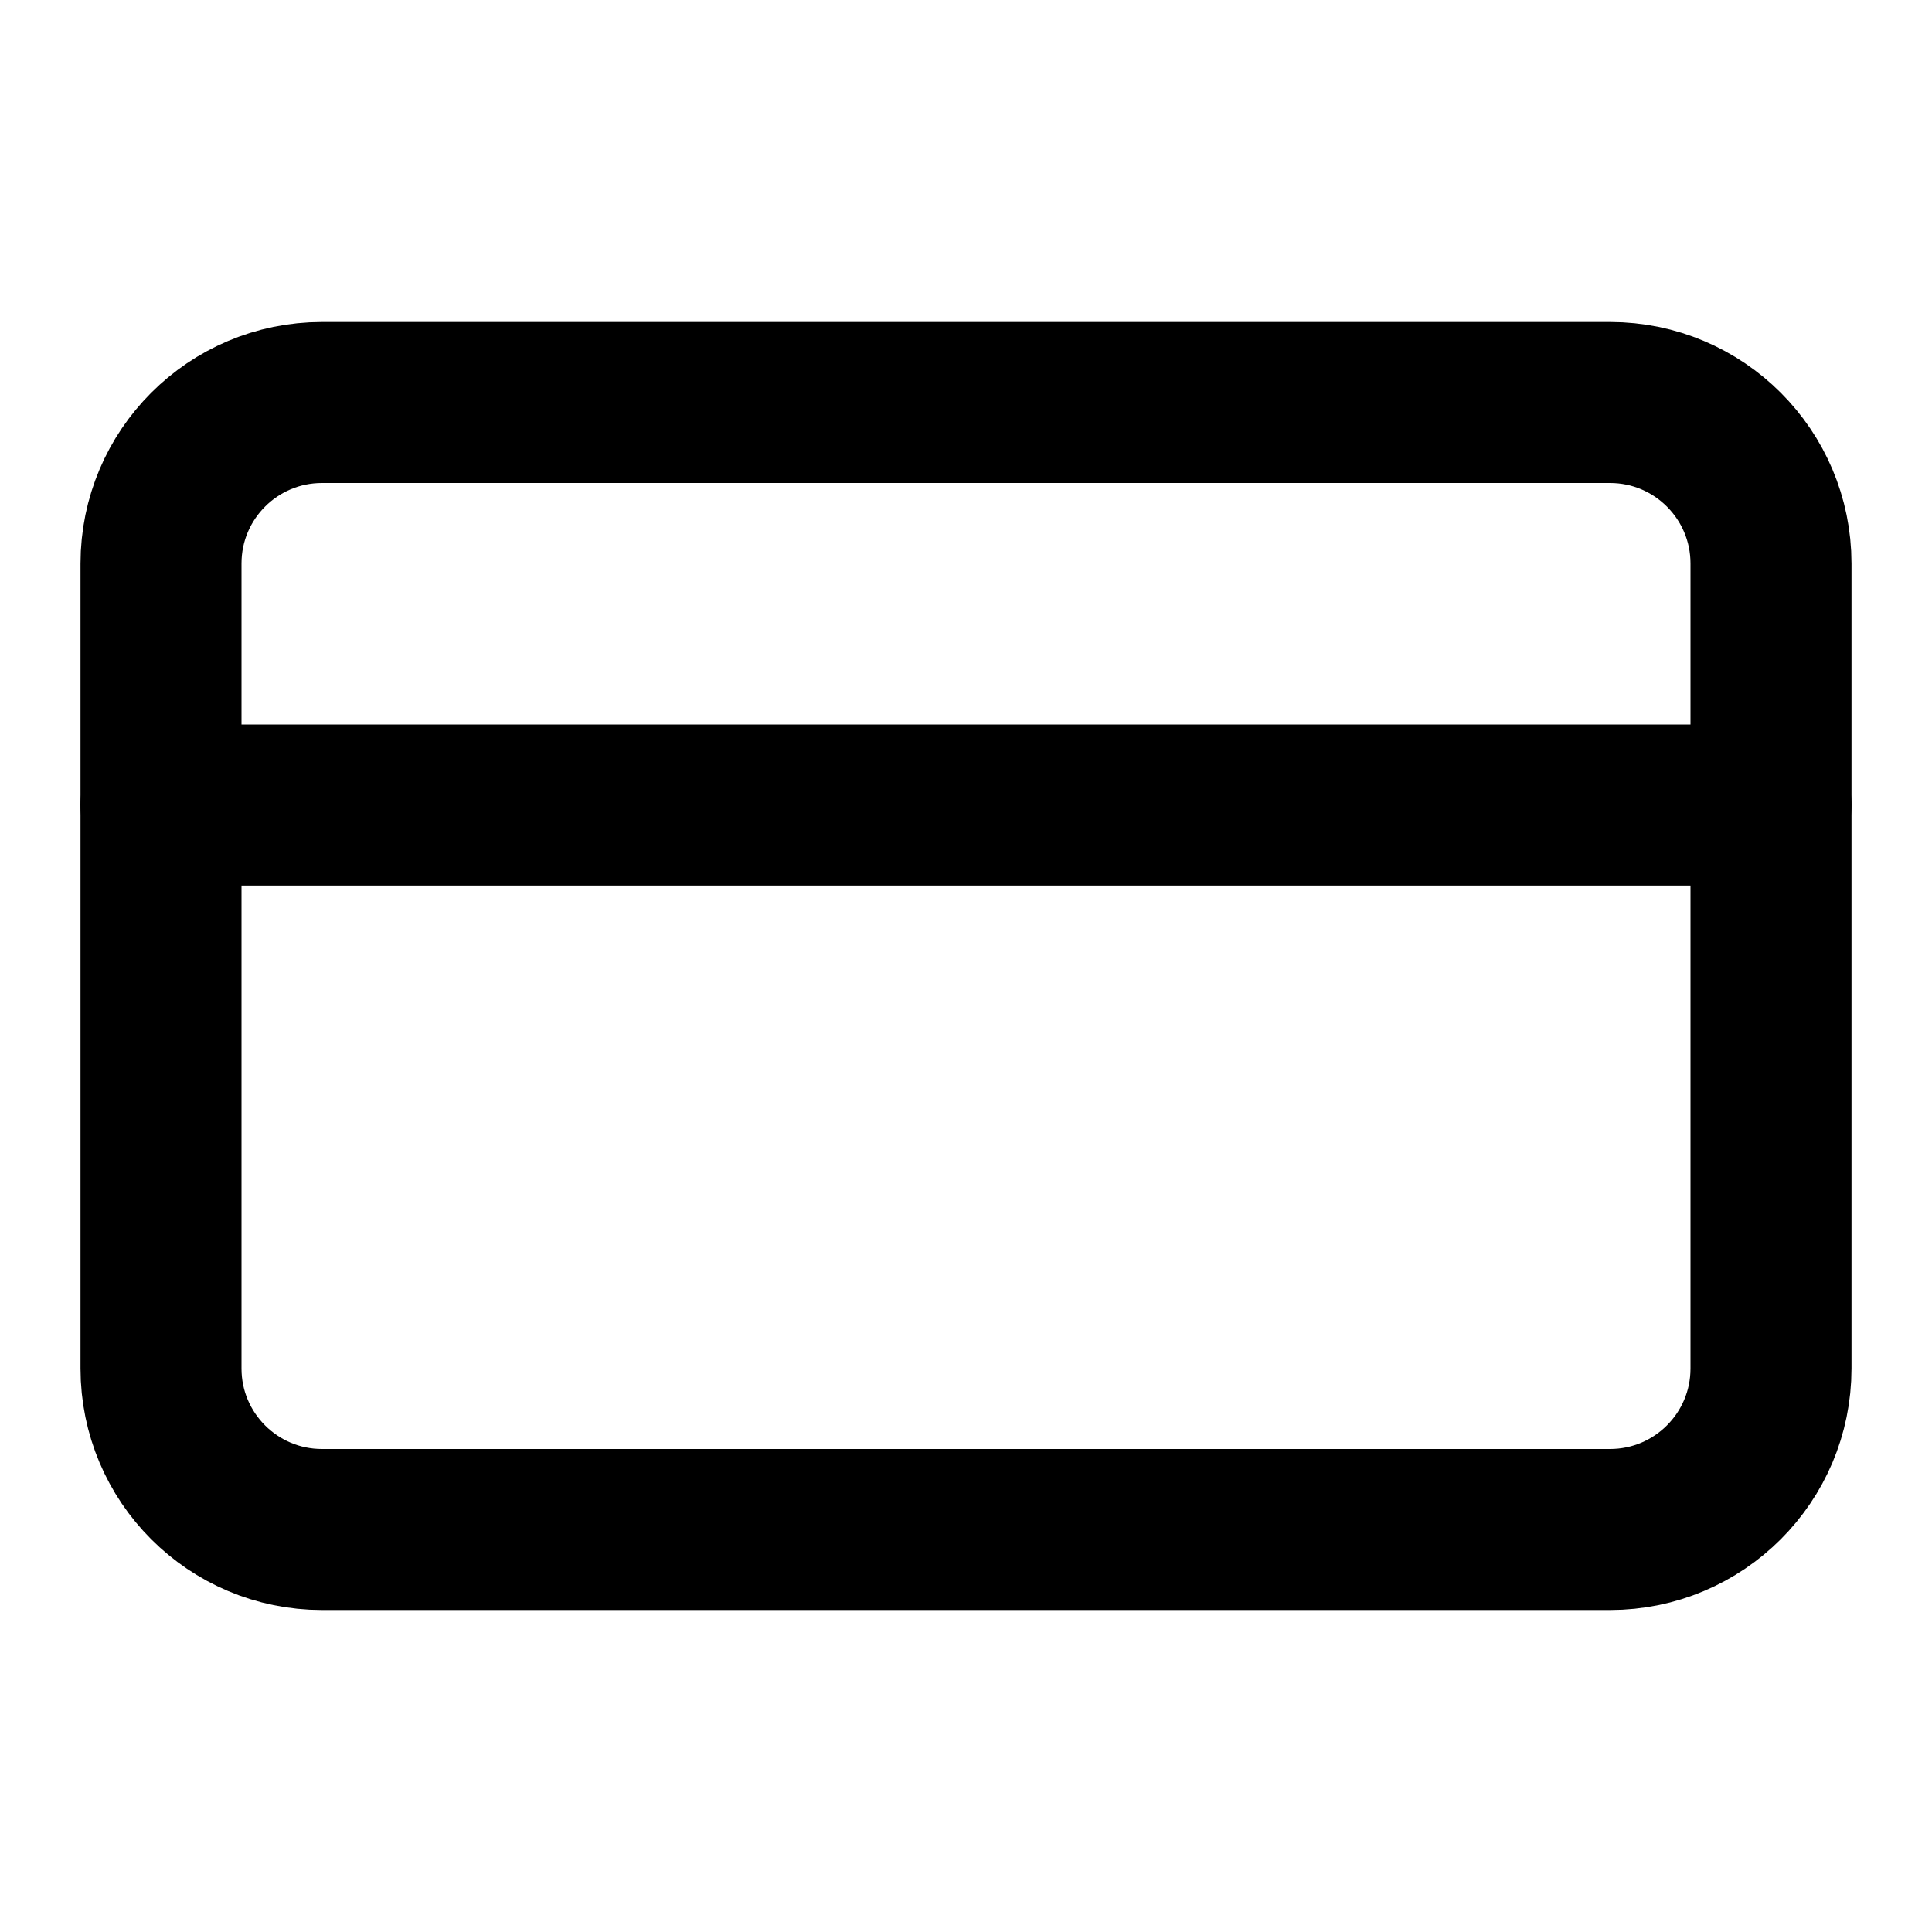
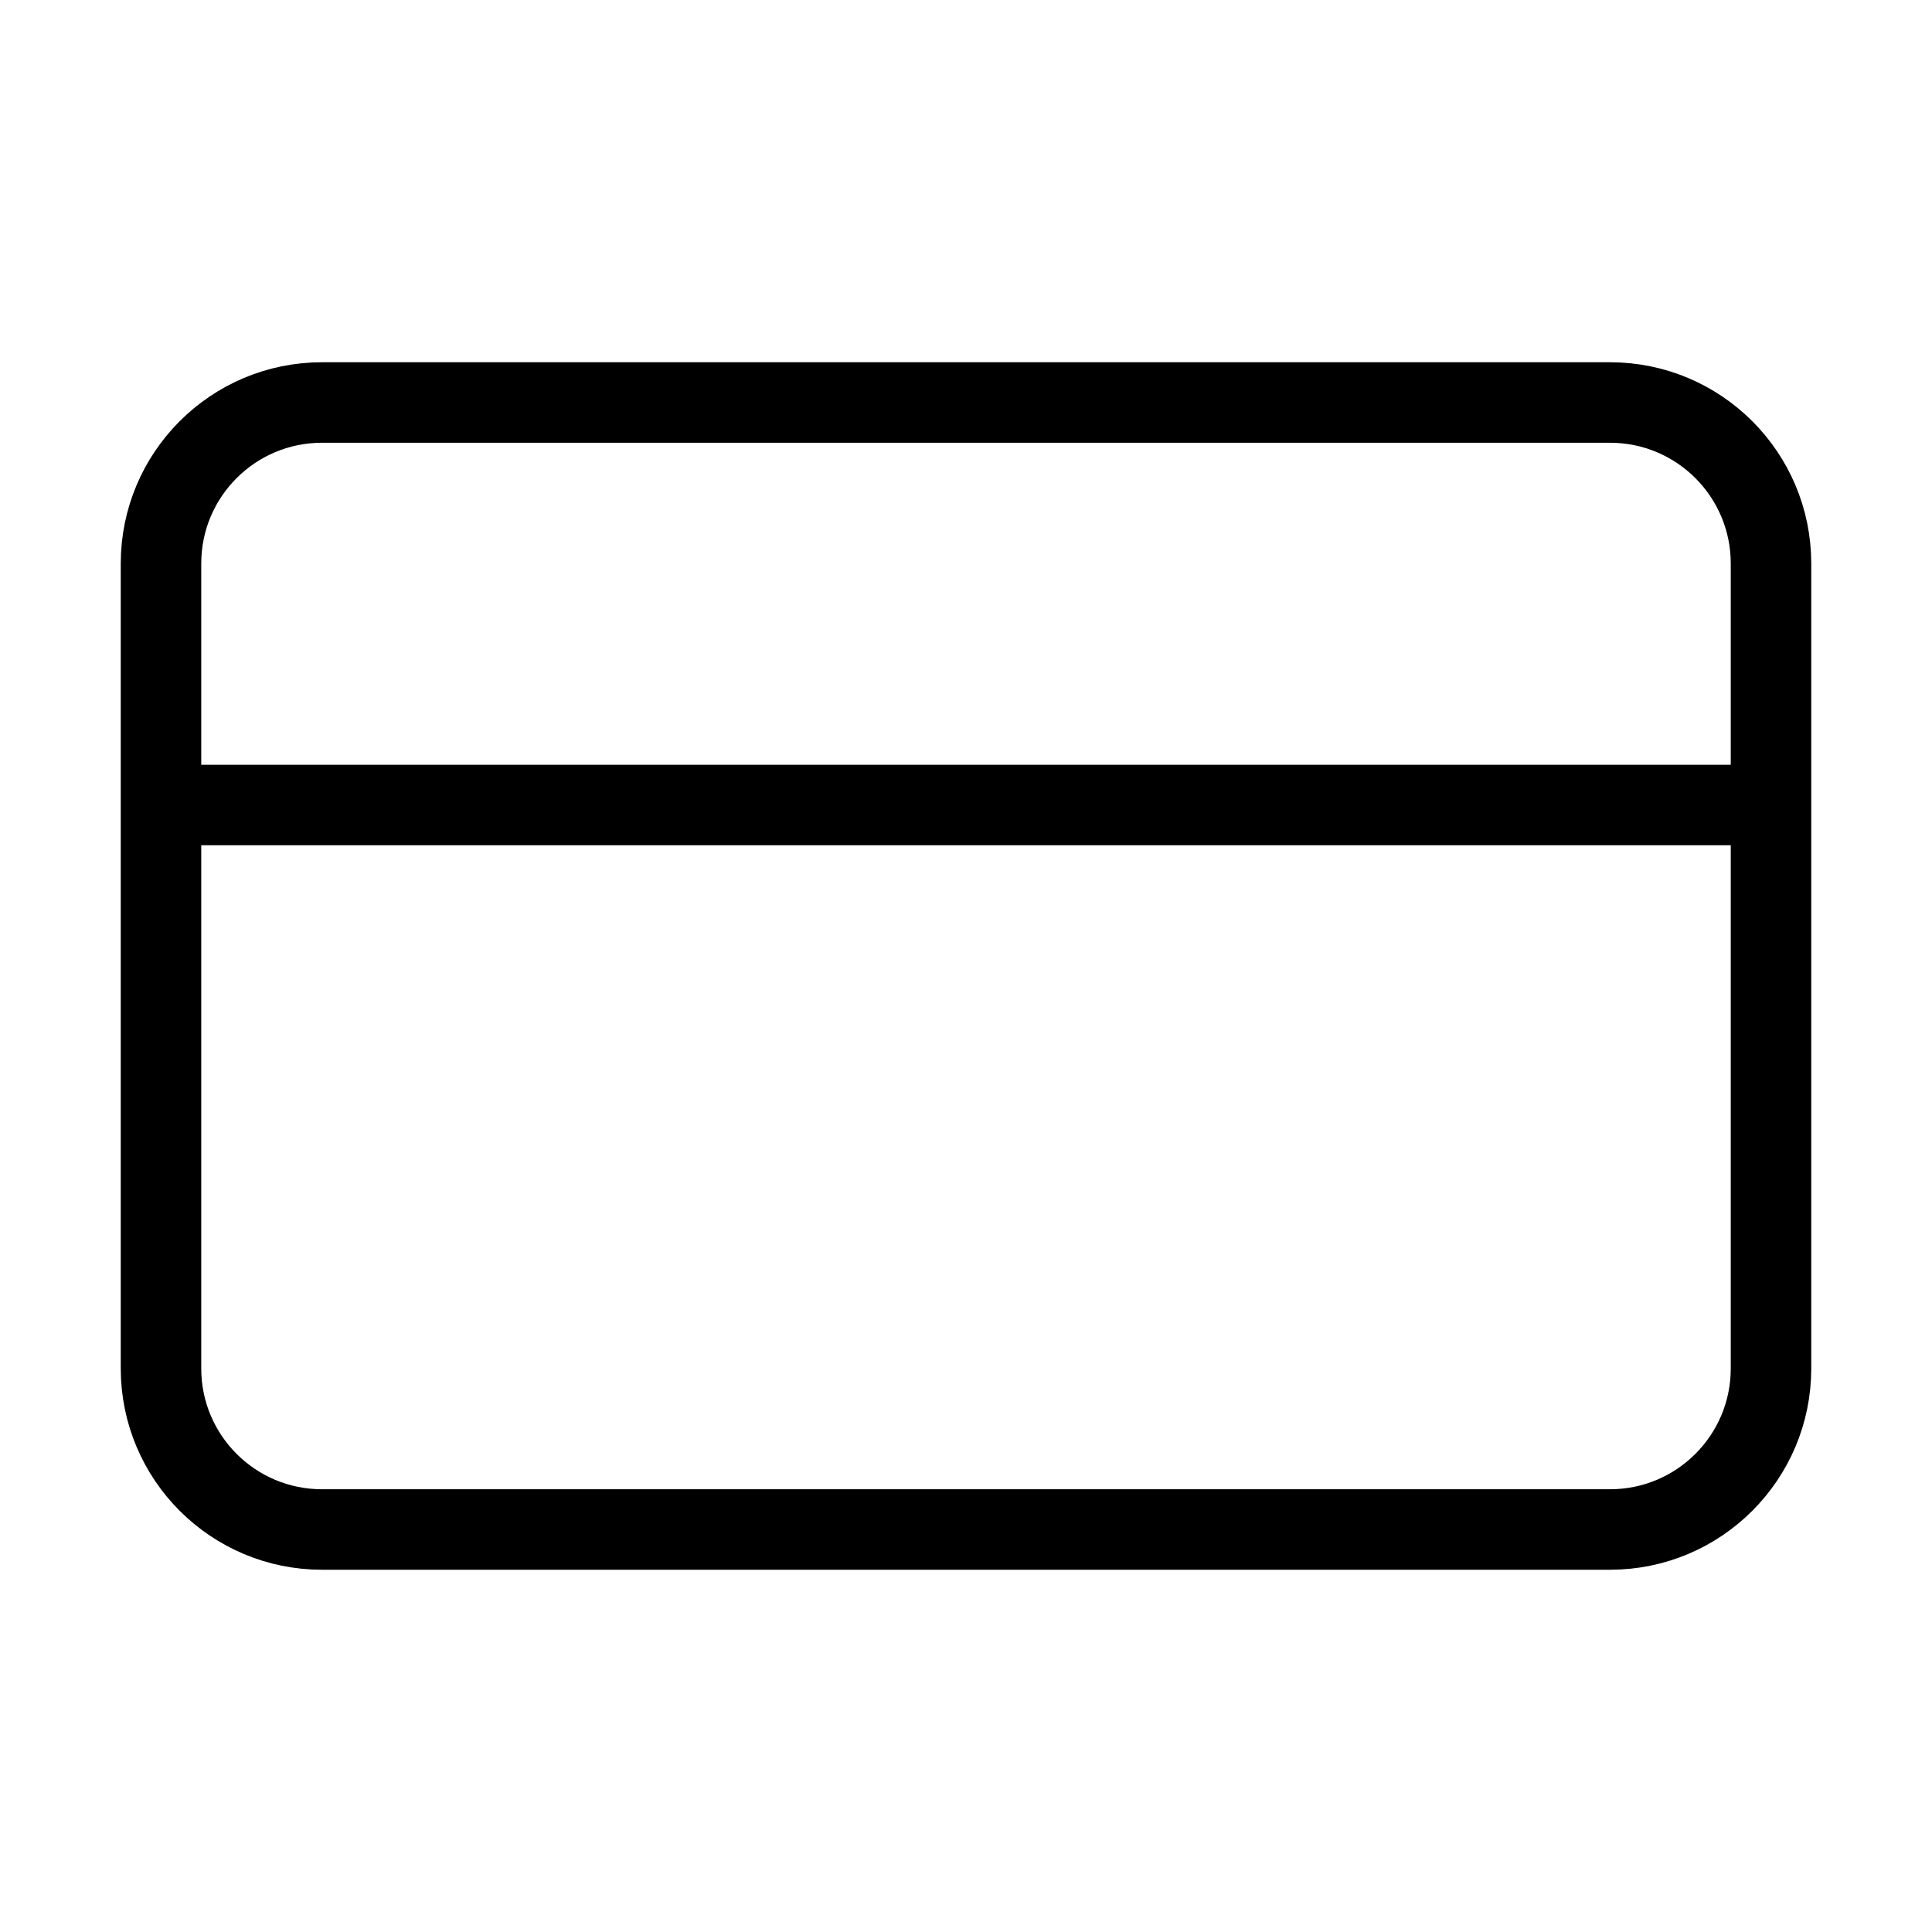
- <svg xmlns="http://www.w3.org/2000/svg" width="24" height="24" viewBox="0 0 24 24" fill="none" stroke="currentColor" stroke-width="2" stroke-linecap="round" stroke-linejoin="round" class="h-[16px] w-[16px] stroke-[2px] ltr:mr-3 rtl:ml-3 md:mt-0">
+ <svg xmlns="http://www.w3.org/2000/svg" width="24" height="24" viewBox="0 0 24 24" fill="none" stroke="currentColor" strokeWidth="2" strokeLinecap="round" stroke-linejoin="round" class="h-[16px] w-[16px] stroke-[2px] ltr:mr-3 rtl:ml-3 md:mt-0">
  <rect x="2" y="5" width="20" height="14" rx="2" />
  <line x1="2" y1="10" x2="22" y2="10" />
</svg>
